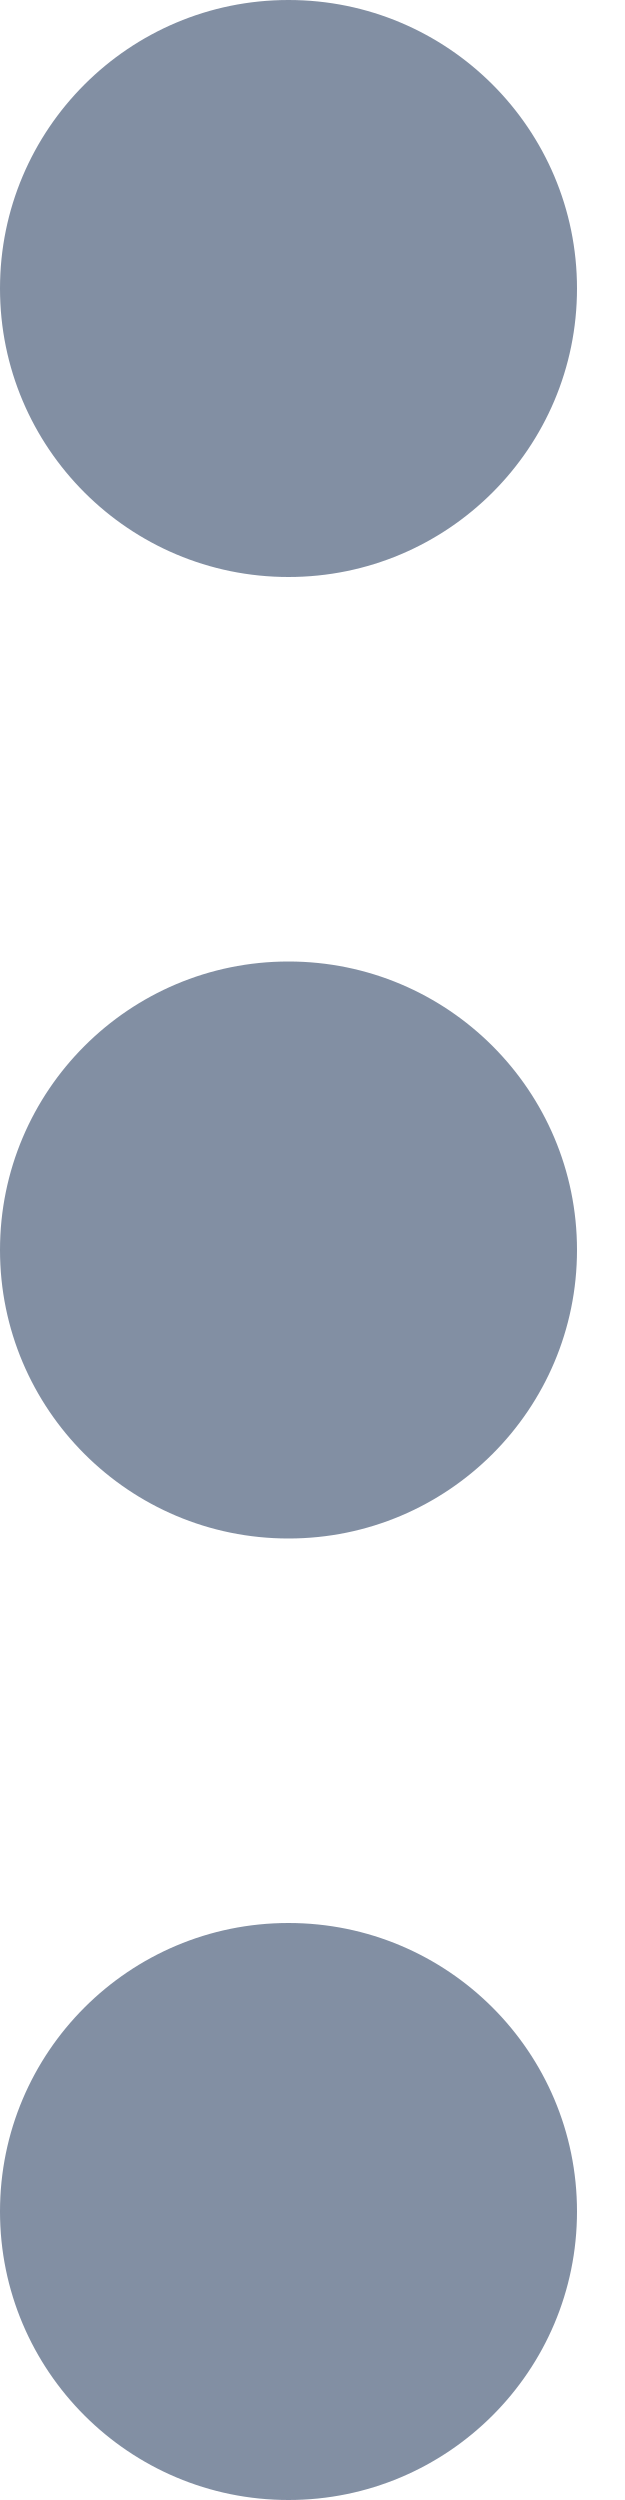
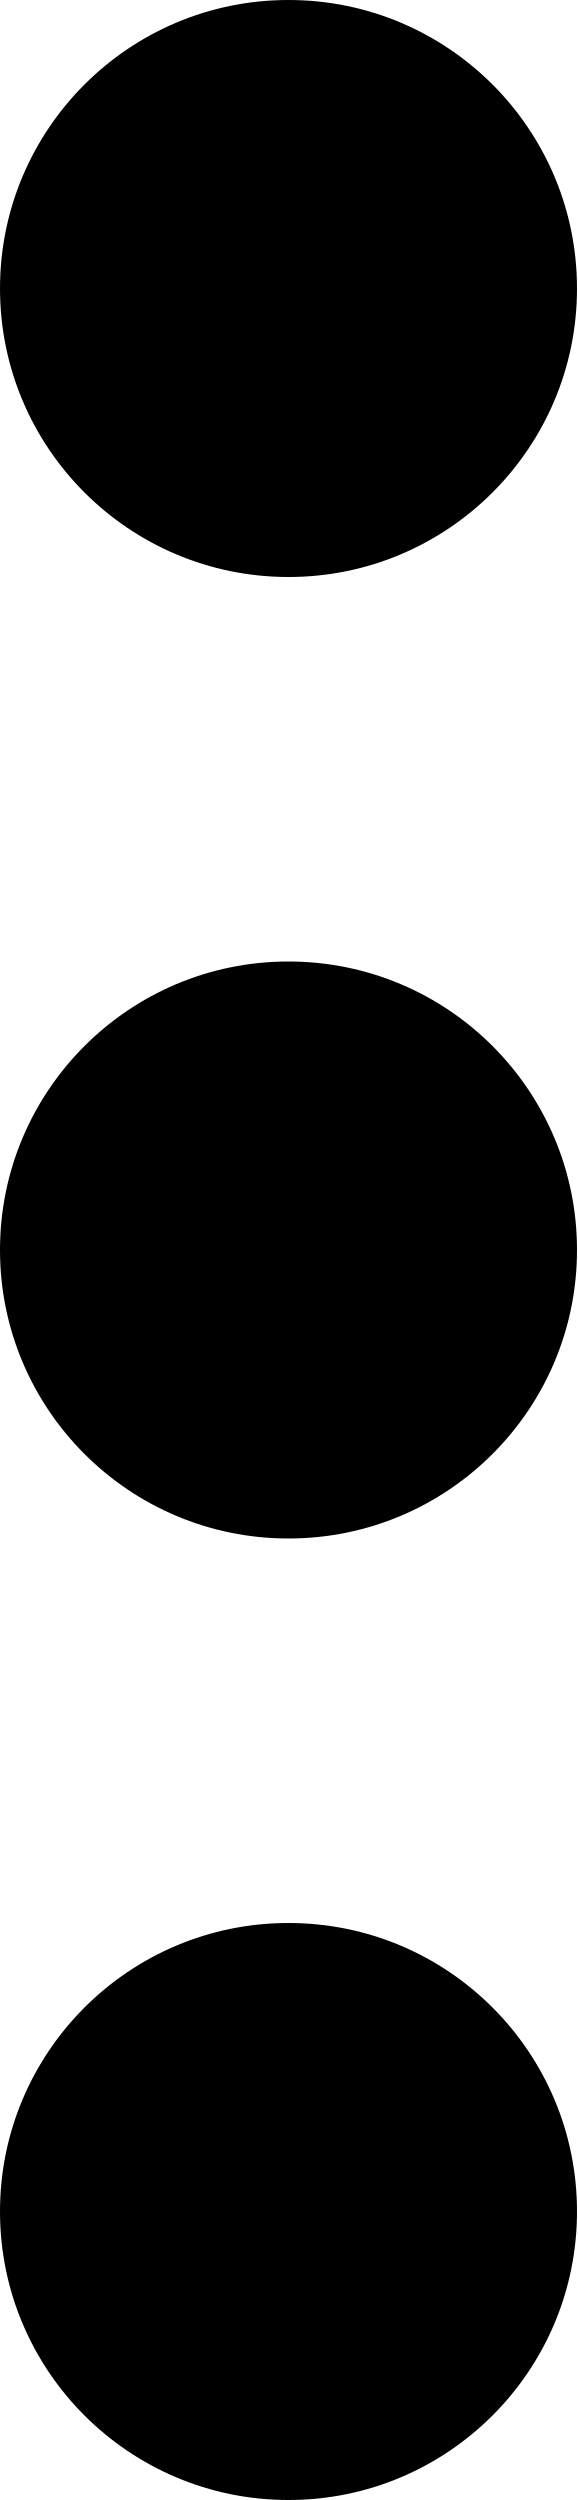
- <svg xmlns="http://www.w3.org/2000/svg" width="5" height="20">
-   <g fill="#828FA3" fill-rule="evenodd">
+ <svg xmlns="http://www.w3.org/2000/svg" viewbox="0 0 5 20">
+   <g fill-rule="evenodd">
    <circle cx="2.308" cy="2.308" r="2.308" />
    <circle cx="2.308" cy="10" r="2.308" />
    <circle cx="2.308" cy="17.692" r="2.308" />
  </g>
</svg>
